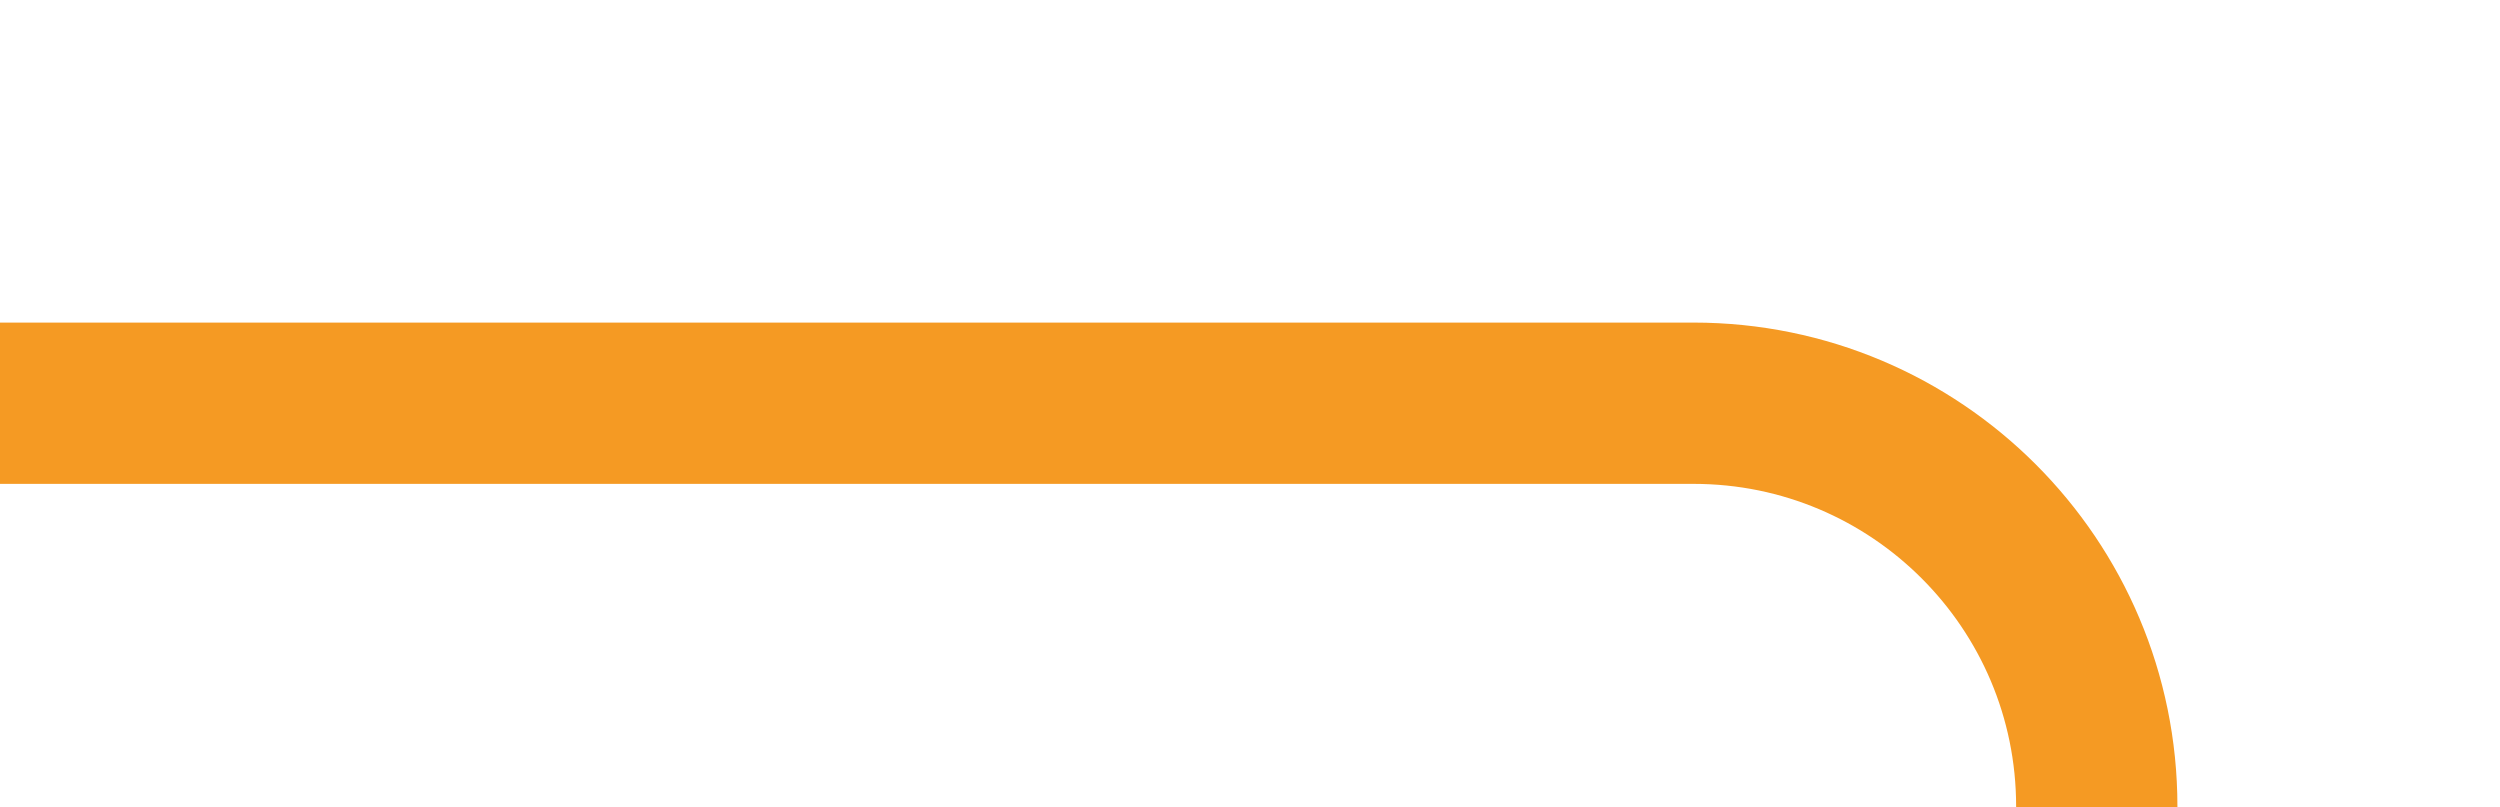
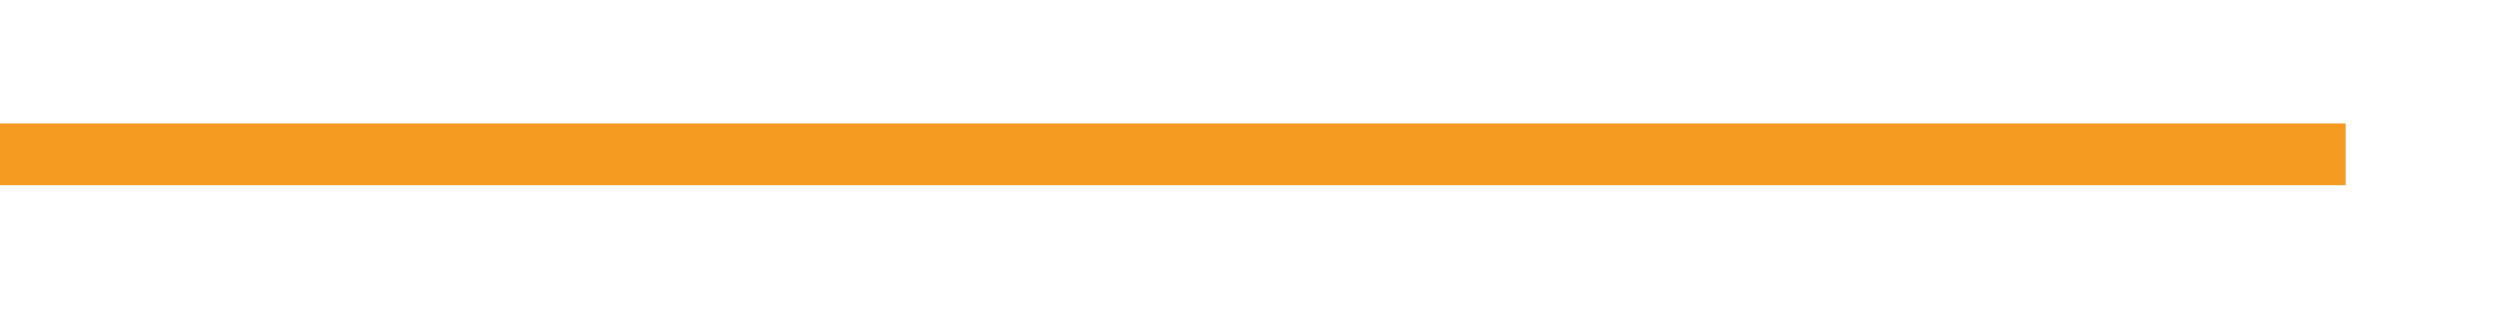
- <svg xmlns="http://www.w3.org/2000/svg" version="1.1" width="31px" height="10px" preserveAspectRatio="xMinYMid meet" viewBox="184 466  31 8">
-   <path d="M 184 470  L 205 470  A 5 5 0 0 1 210 475 L 210 593  A 5 5 0 0 0 215 598 L 249 598  " stroke-width="2" stroke="#f59a23" fill="none" />
+ <svg xmlns="http://www.w3.org/2000/svg" version="1.1" width="81px" height="10px" preserveAspectRatio="xMinYMid meet" viewBox="602 1292  81 8">
+   <path d="M 602 1296  L 678 1296  " stroke-width="2" stroke="#f59a23" fill="none" />
</svg>
